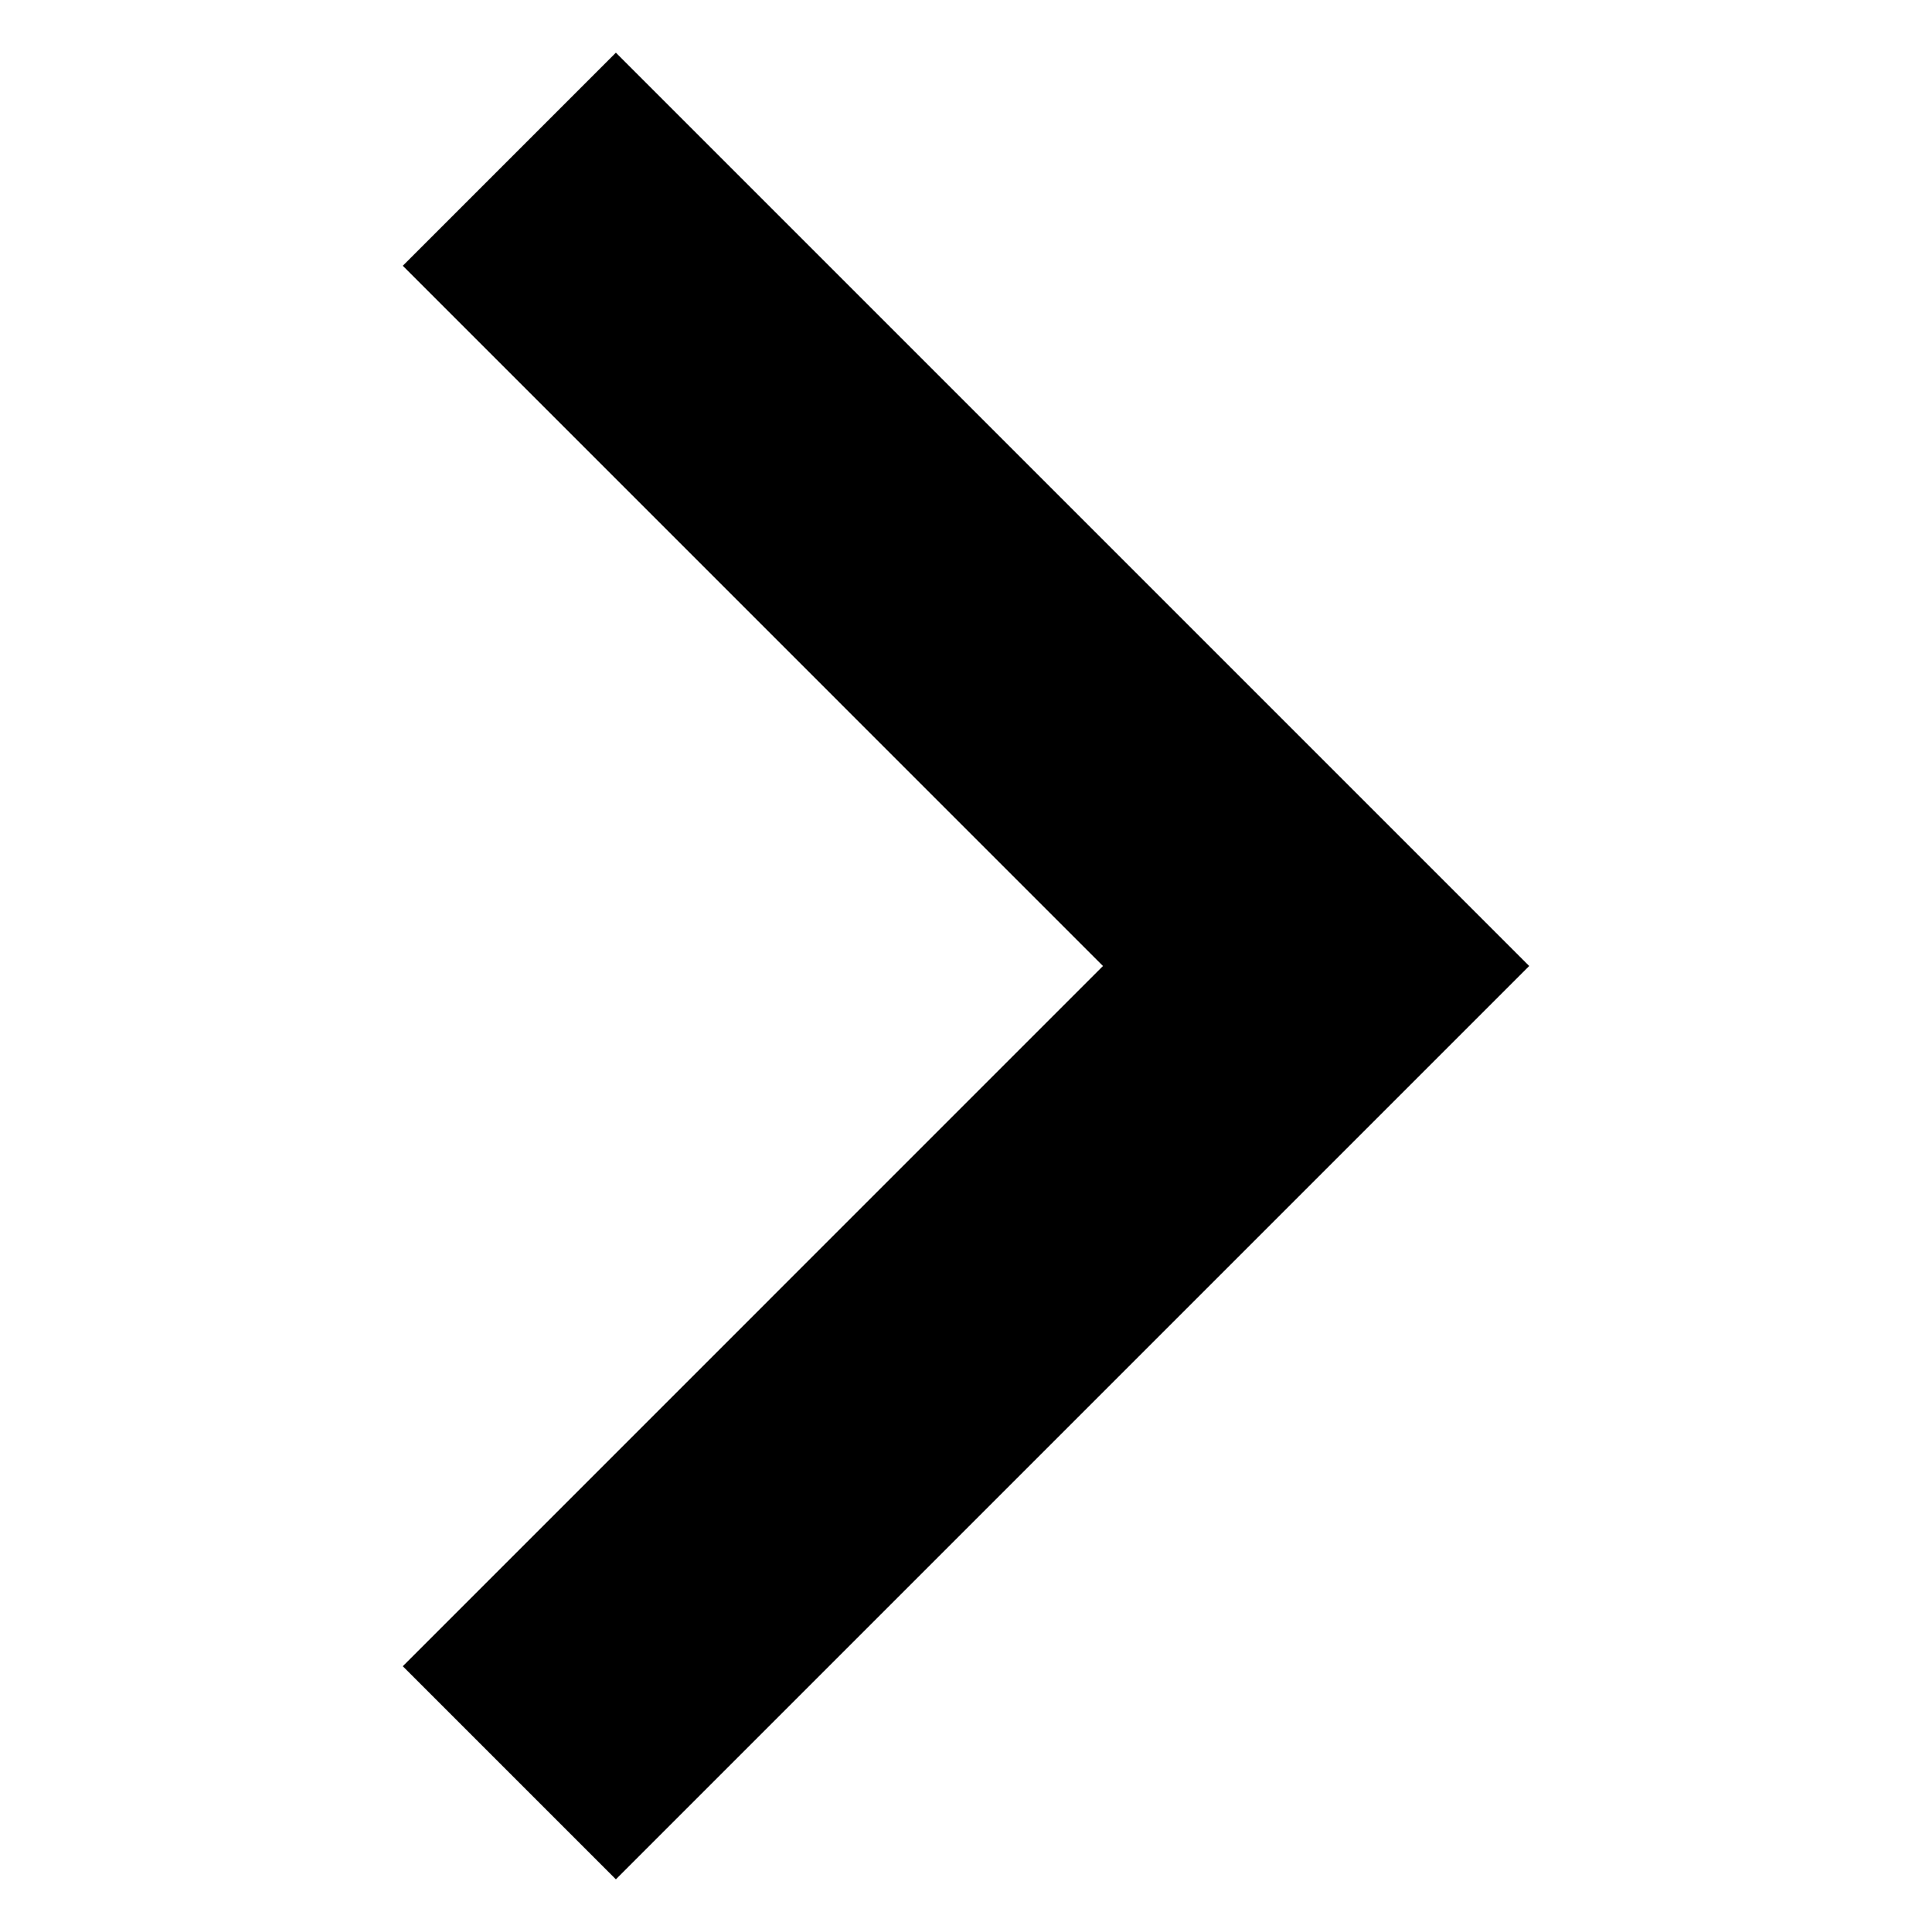
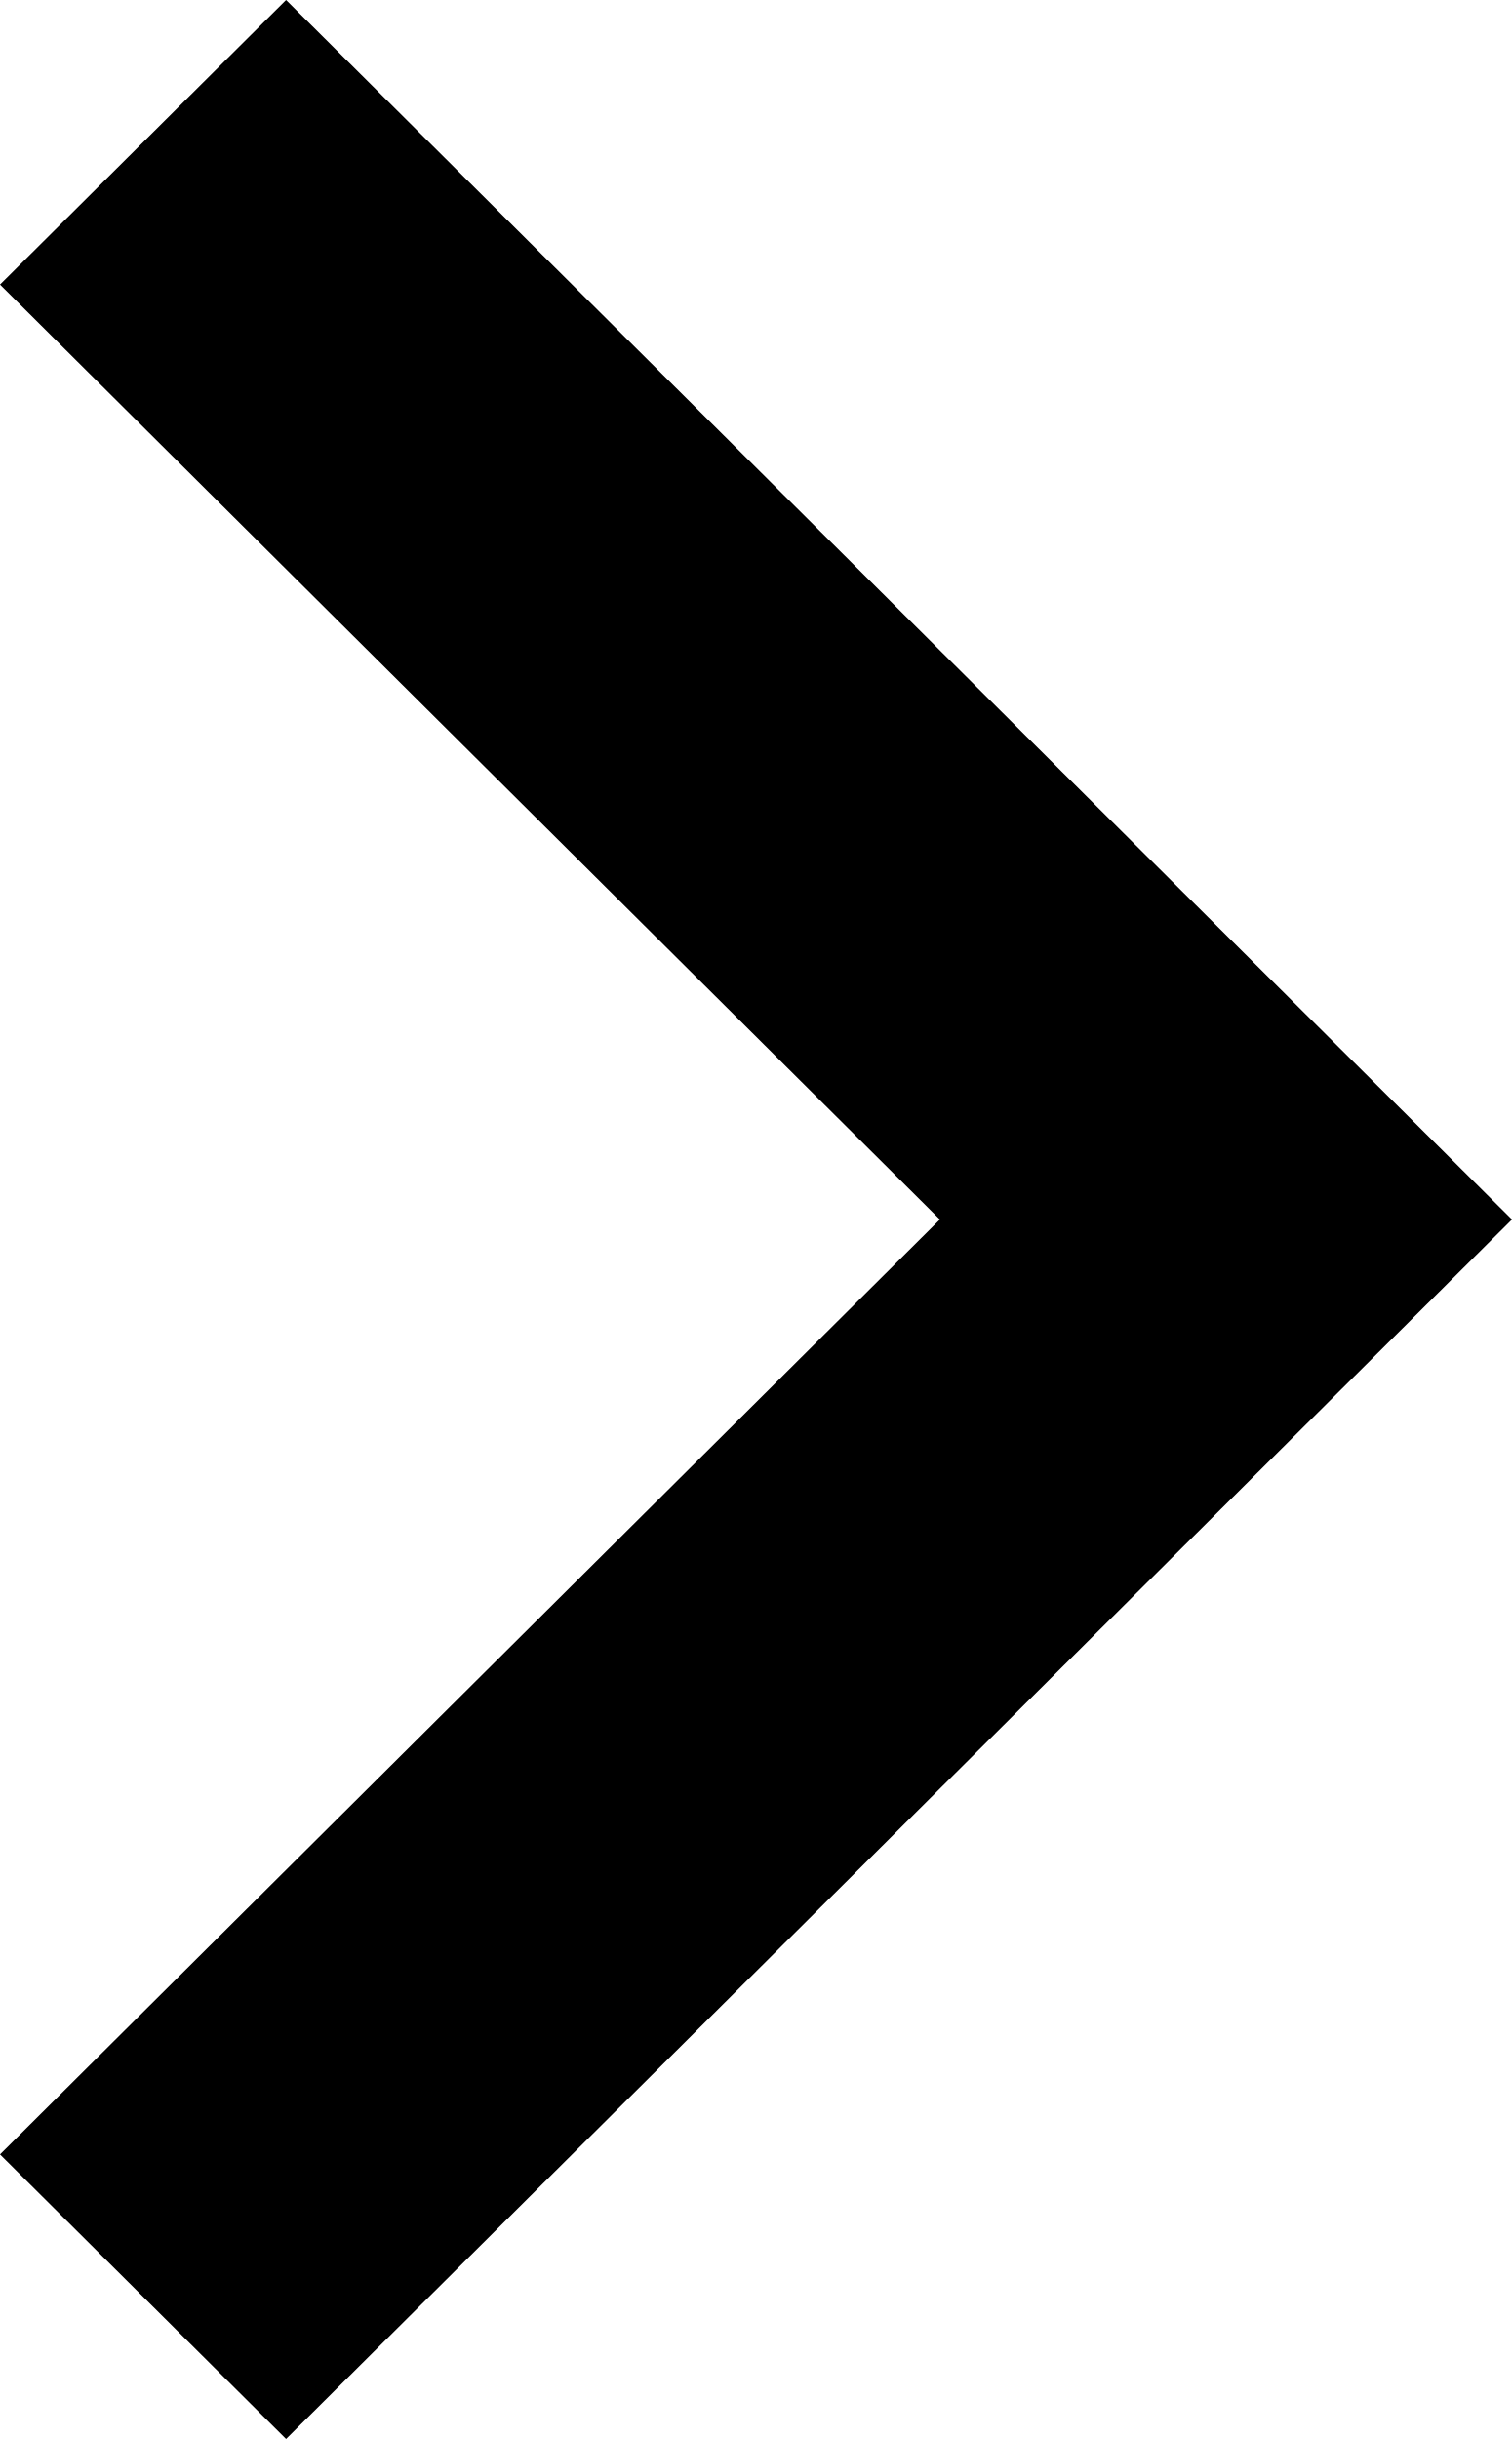
- <svg xmlns="http://www.w3.org/2000/svg" version="1.1" id="Capa_1" x="0px" y="0px" width="60px" height="60px" viewBox="0 0 60 60" enable-background="new 0 0 60 60" xml:space="preserve">
+ <svg xmlns="http://www.w3.org/2000/svg" version="1.1" id="Capa_1" x="0px" y="0px" width="31px" height="50px" viewBox="0 0 31 50" enable-background="new 0 0 31 50" xml:space="preserve">
  <g>
    <g id="chevron-right">
-       <polygon points="19.127,1.636 12.509,8.254 34.254,30 12.509,51.746 19.127,58.364 47.491,30   " />
+       <polygon points="5.865,0 0,5.834 19.27,25 0,44.166 5.865,50 31,25   " />
    </g>
  </g>
</svg>
